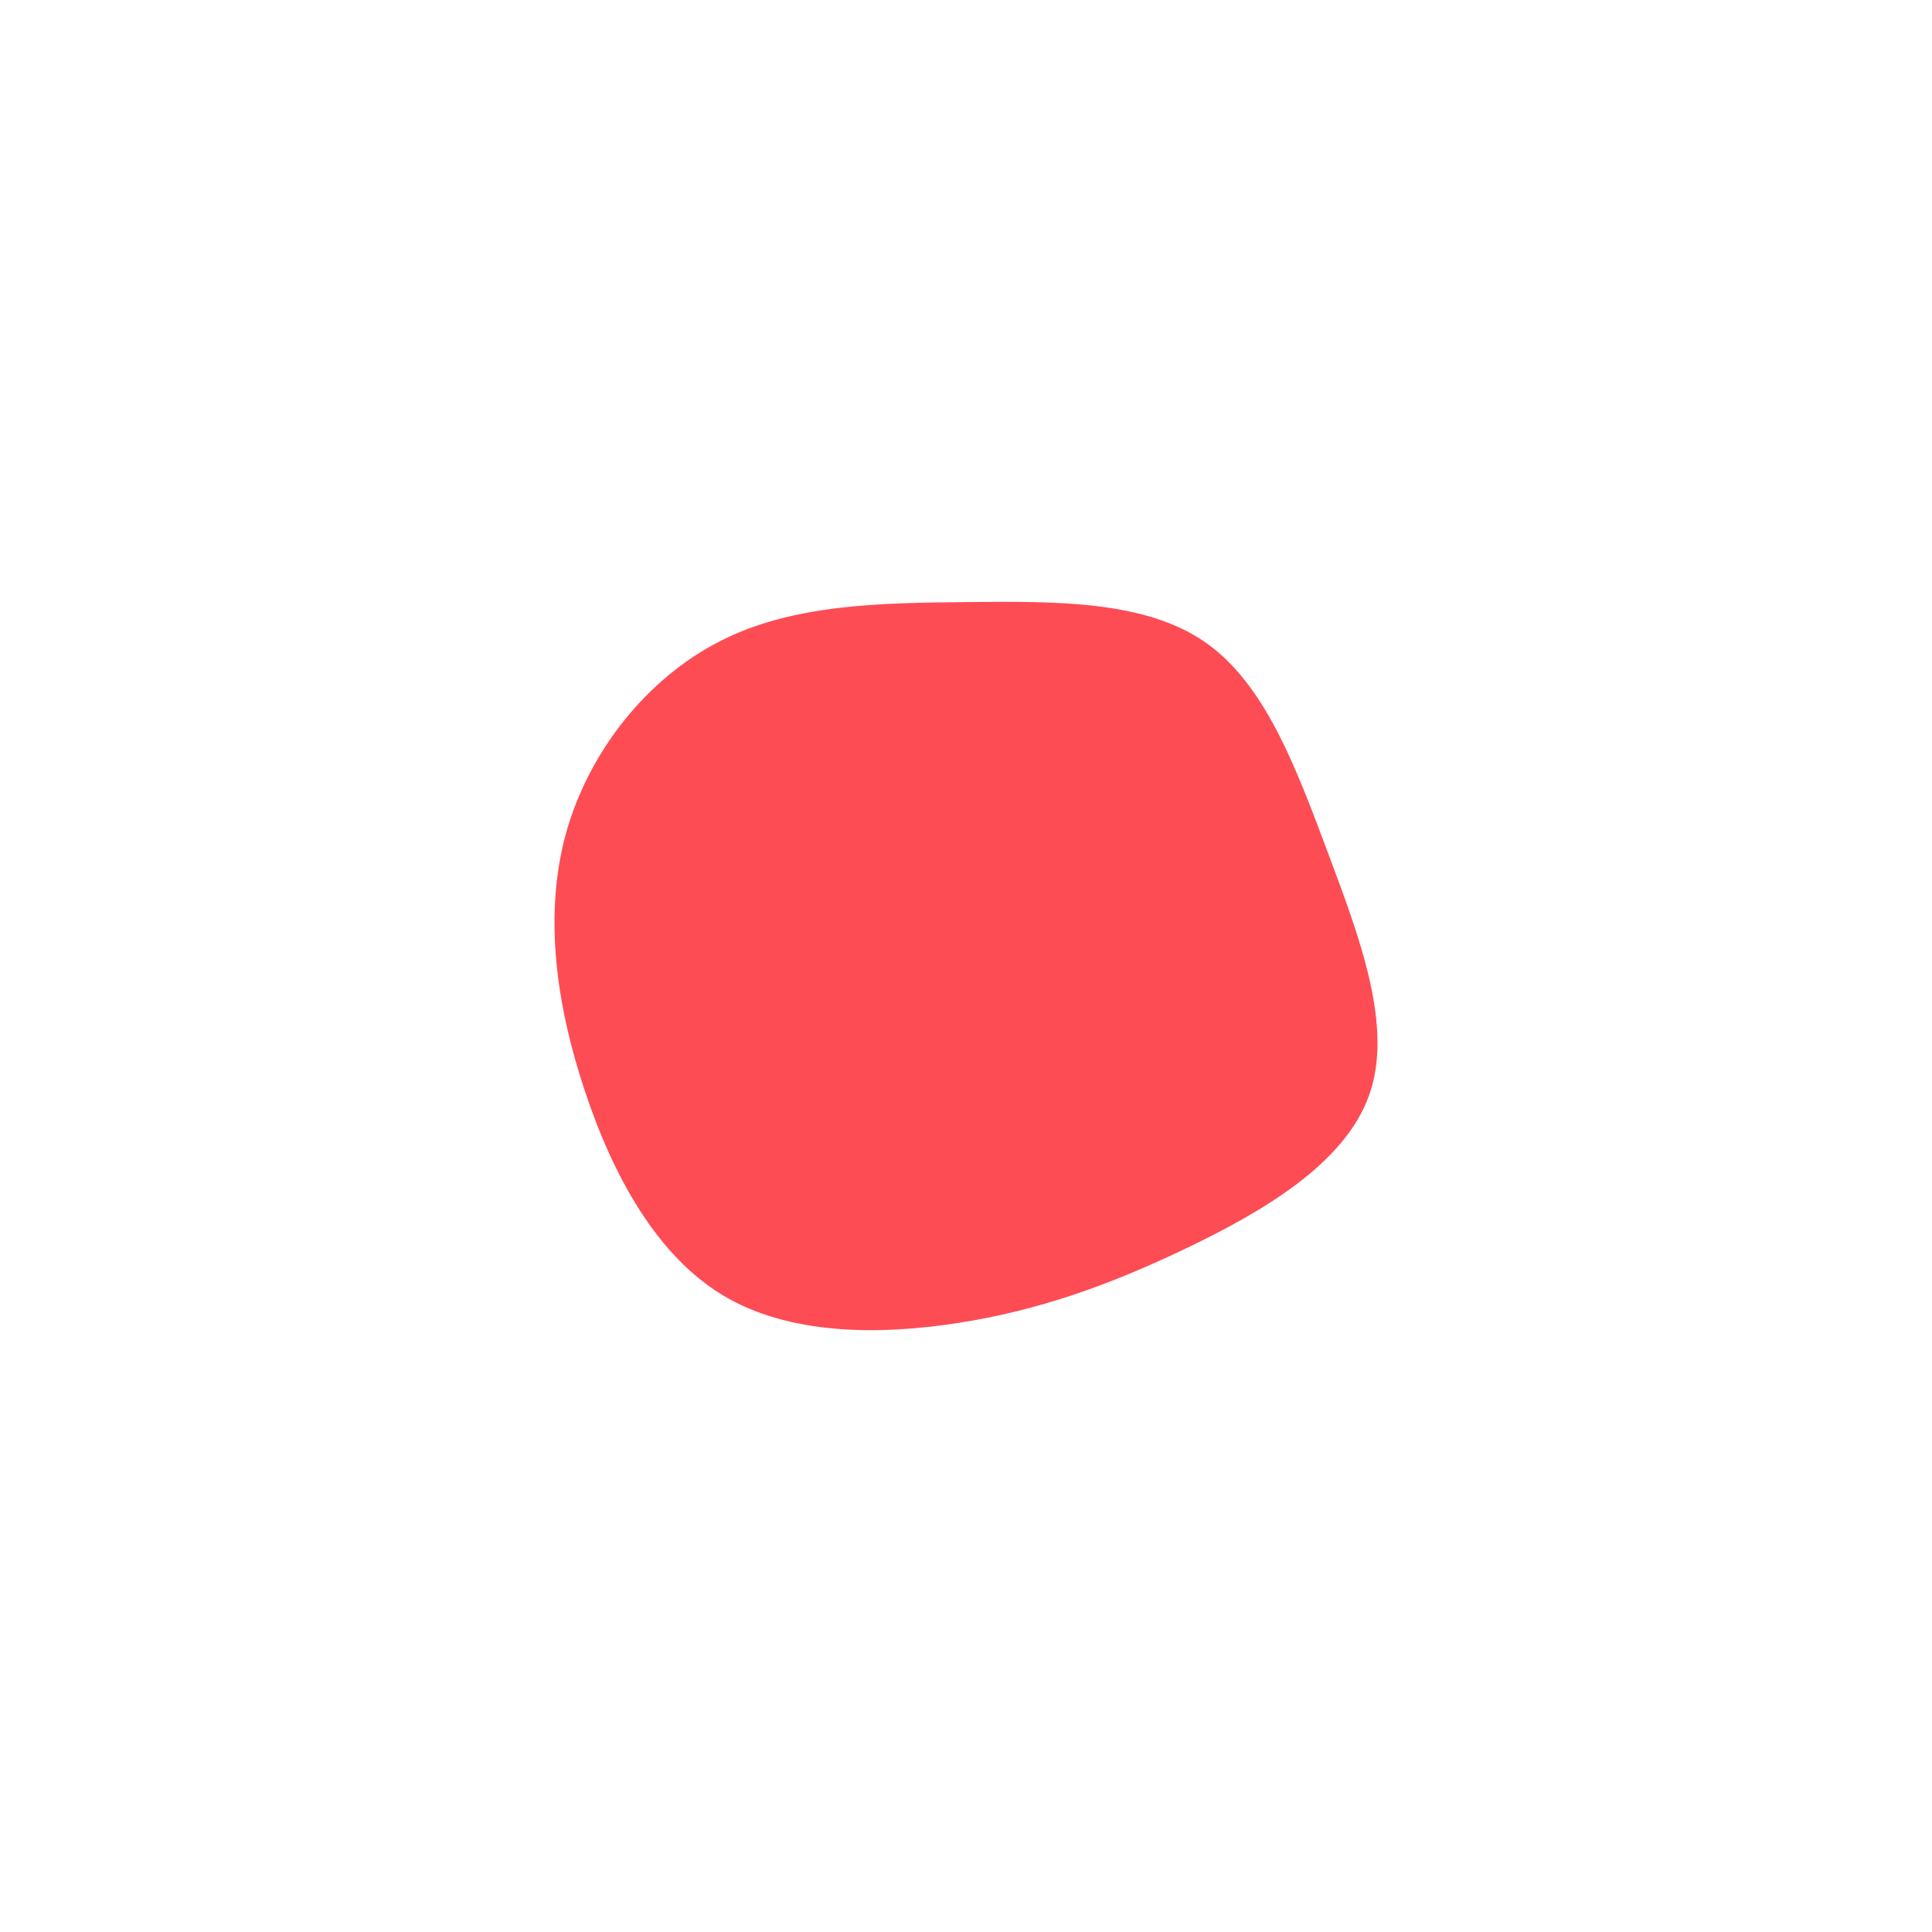
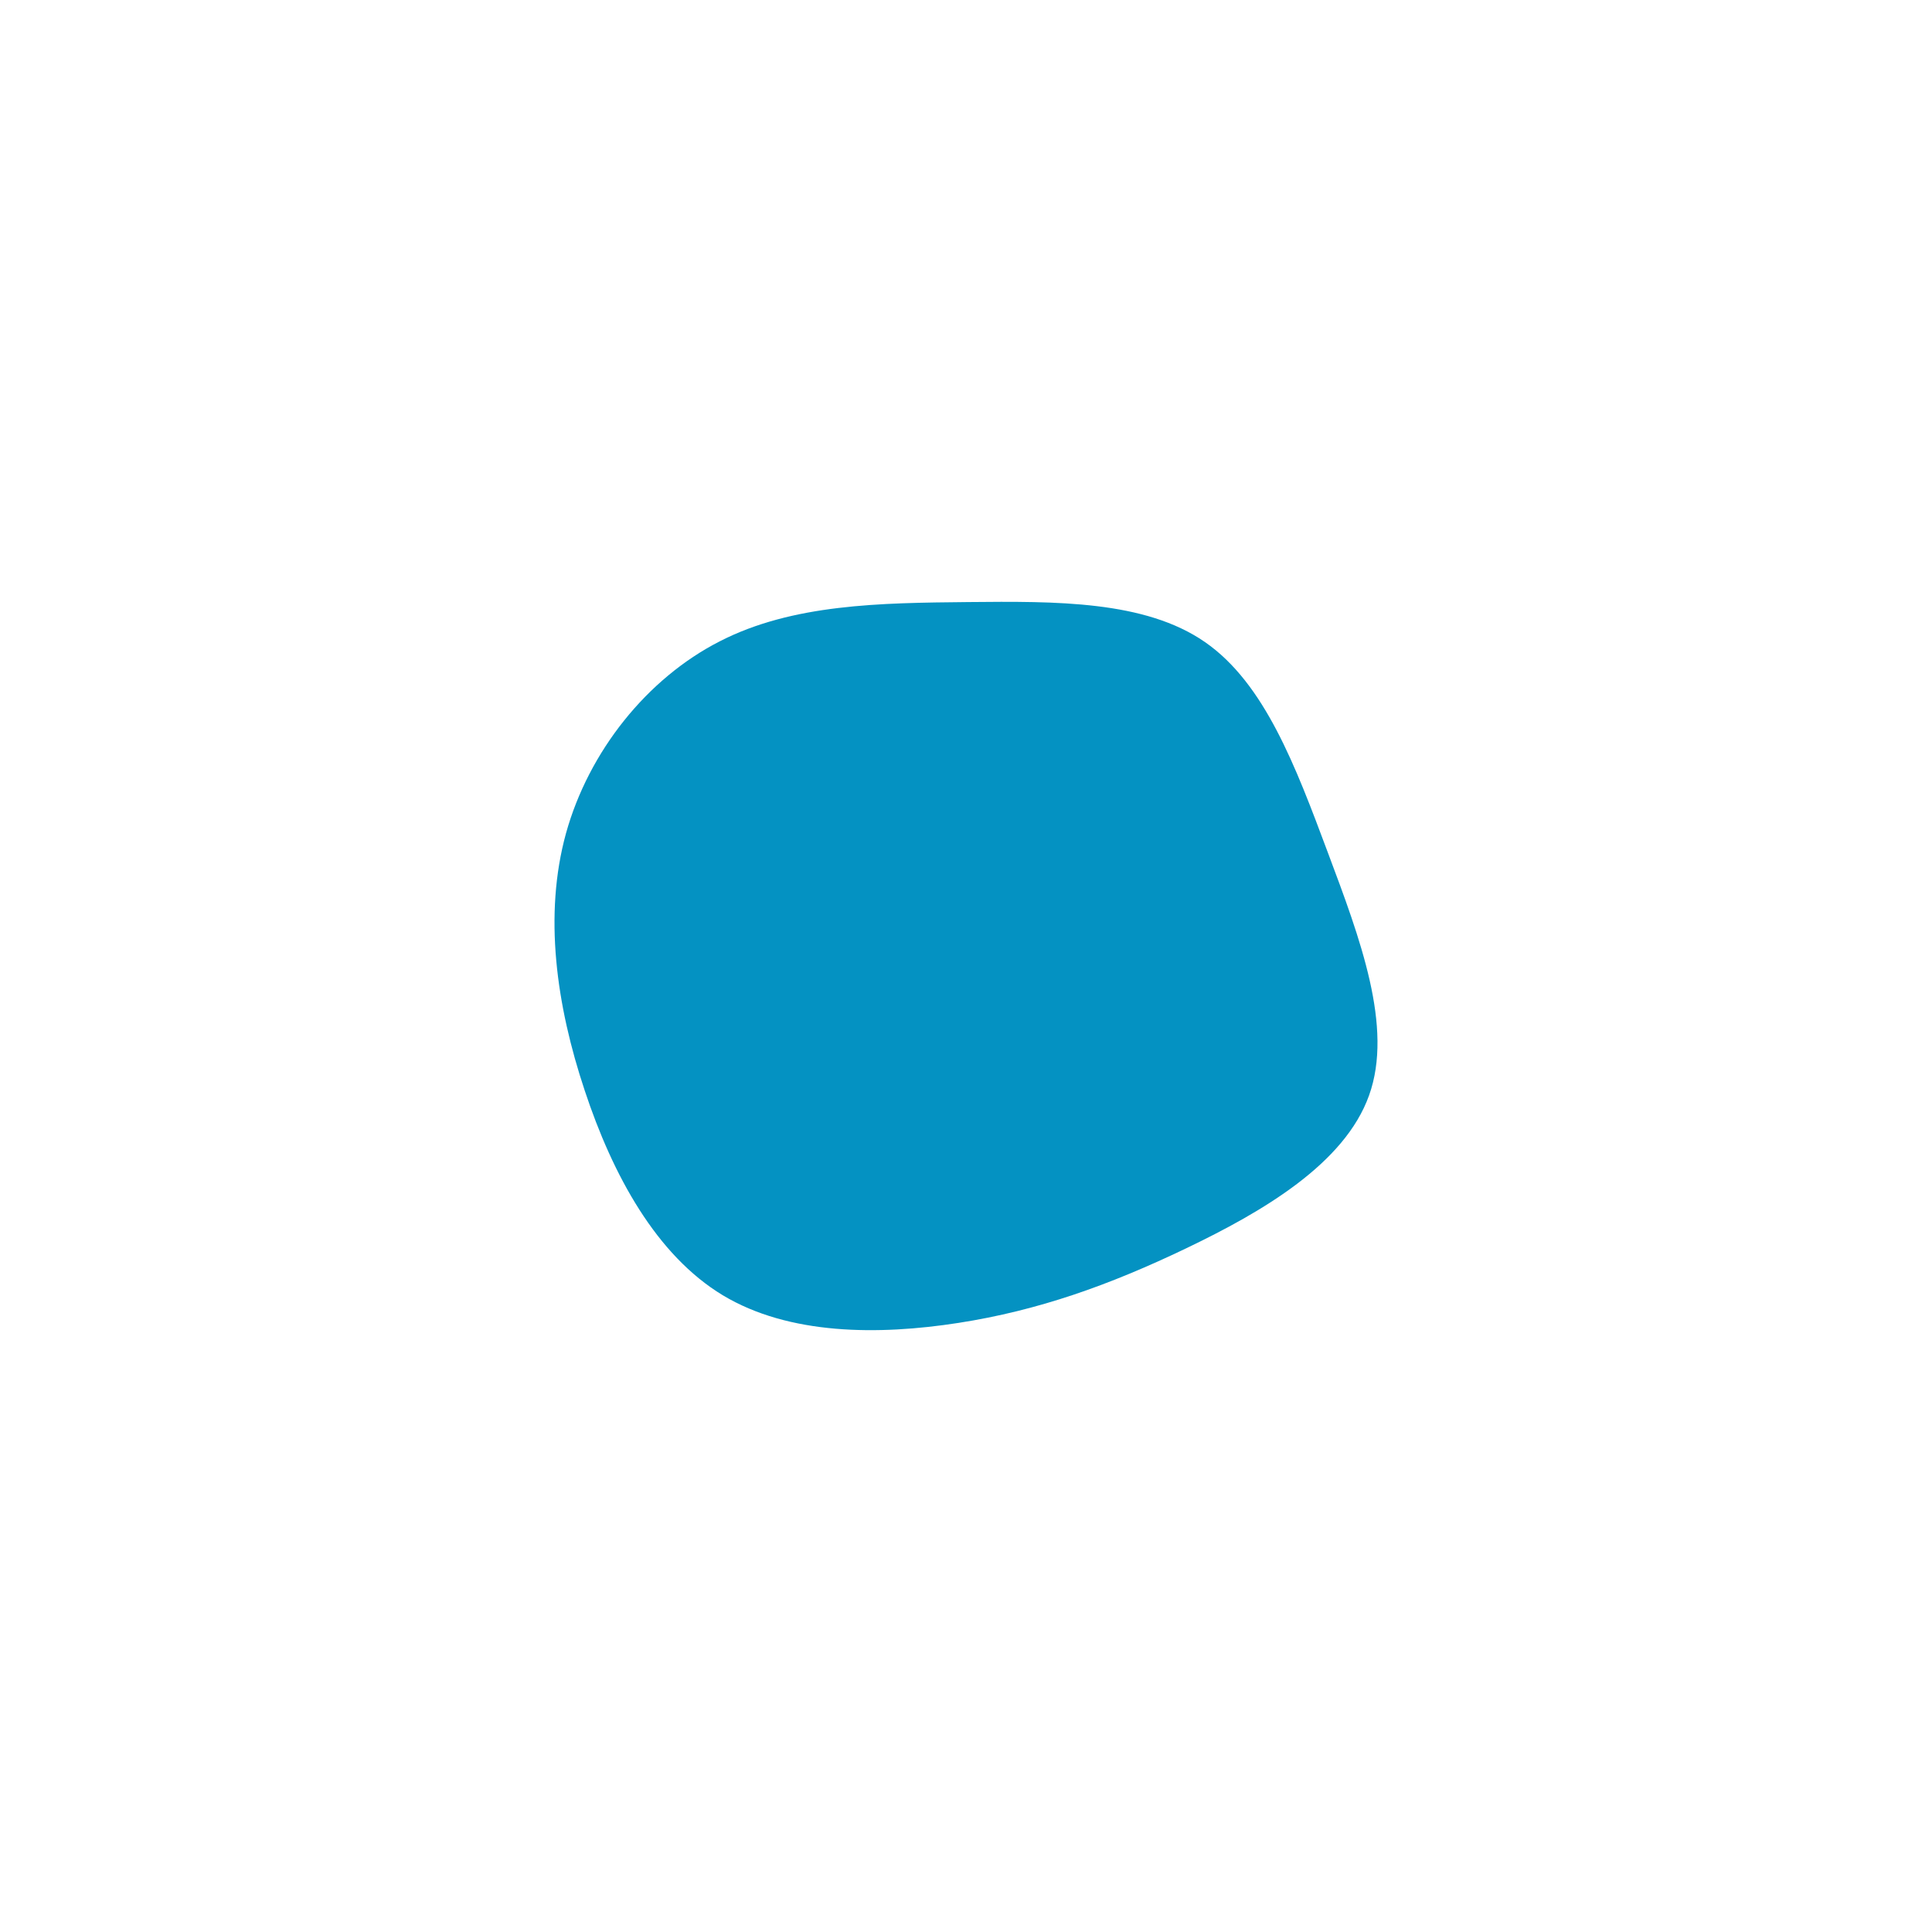
<svg xmlns="http://www.w3.org/2000/svg" id="visual" viewBox="0 0 900 600" width="1200" height="1200" version="1.1">
  <g transform="translate(450.6682 300.263)">
-     <path d="M110.6 -151.2C138.5 -131.9 152.9 -93.2 167.9 -53.1C182.9 -13.1 198.5 28.2 187.1 60C175.7 91.9 137.5 114.2 101.8 131.3C66.1 148.4 33.1 160.2 -4.2 166C-41.5 171.8 -83.1 171.7 -114 153.1C-144.9 134.4 -165.2 97.3 -178.3 57.7C-191.5 18.1 -197.5 -24 -187 -62.1C-176.4 -100.2 -149.3 -134.2 -115.4 -151.5C-81.5 -168.9 -40.8 -169.4 0.3 -169.8C41.3 -170.2 82.7 -170.5 110.6 -151.2" fill="#fe4c55" />
+     <path d="M110.6 -151.2C138.5 -131.9 152.9 -93.2 167.9 -53.1C182.9 -13.1 198.5 28.2 187.1 60C175.7 91.9 137.5 114.2 101.8 131.3C66.1 148.4 33.1 160.2 -4.2 166C-41.5 171.8 -83.1 171.7 -114 153.1C-144.9 134.4 -165.2 97.3 -178.3 57.7C-191.5 18.1 -197.5 -24 -187 -62.1C-176.4 -100.2 -149.3 -134.2 -115.4 -151.5C-81.5 -168.9 -40.8 -169.4 0.3 -169.8C41.3 -170.2 82.7 -170.5 110.6 -151.2" fill="#0492c2" />
  </g>
</svg>
